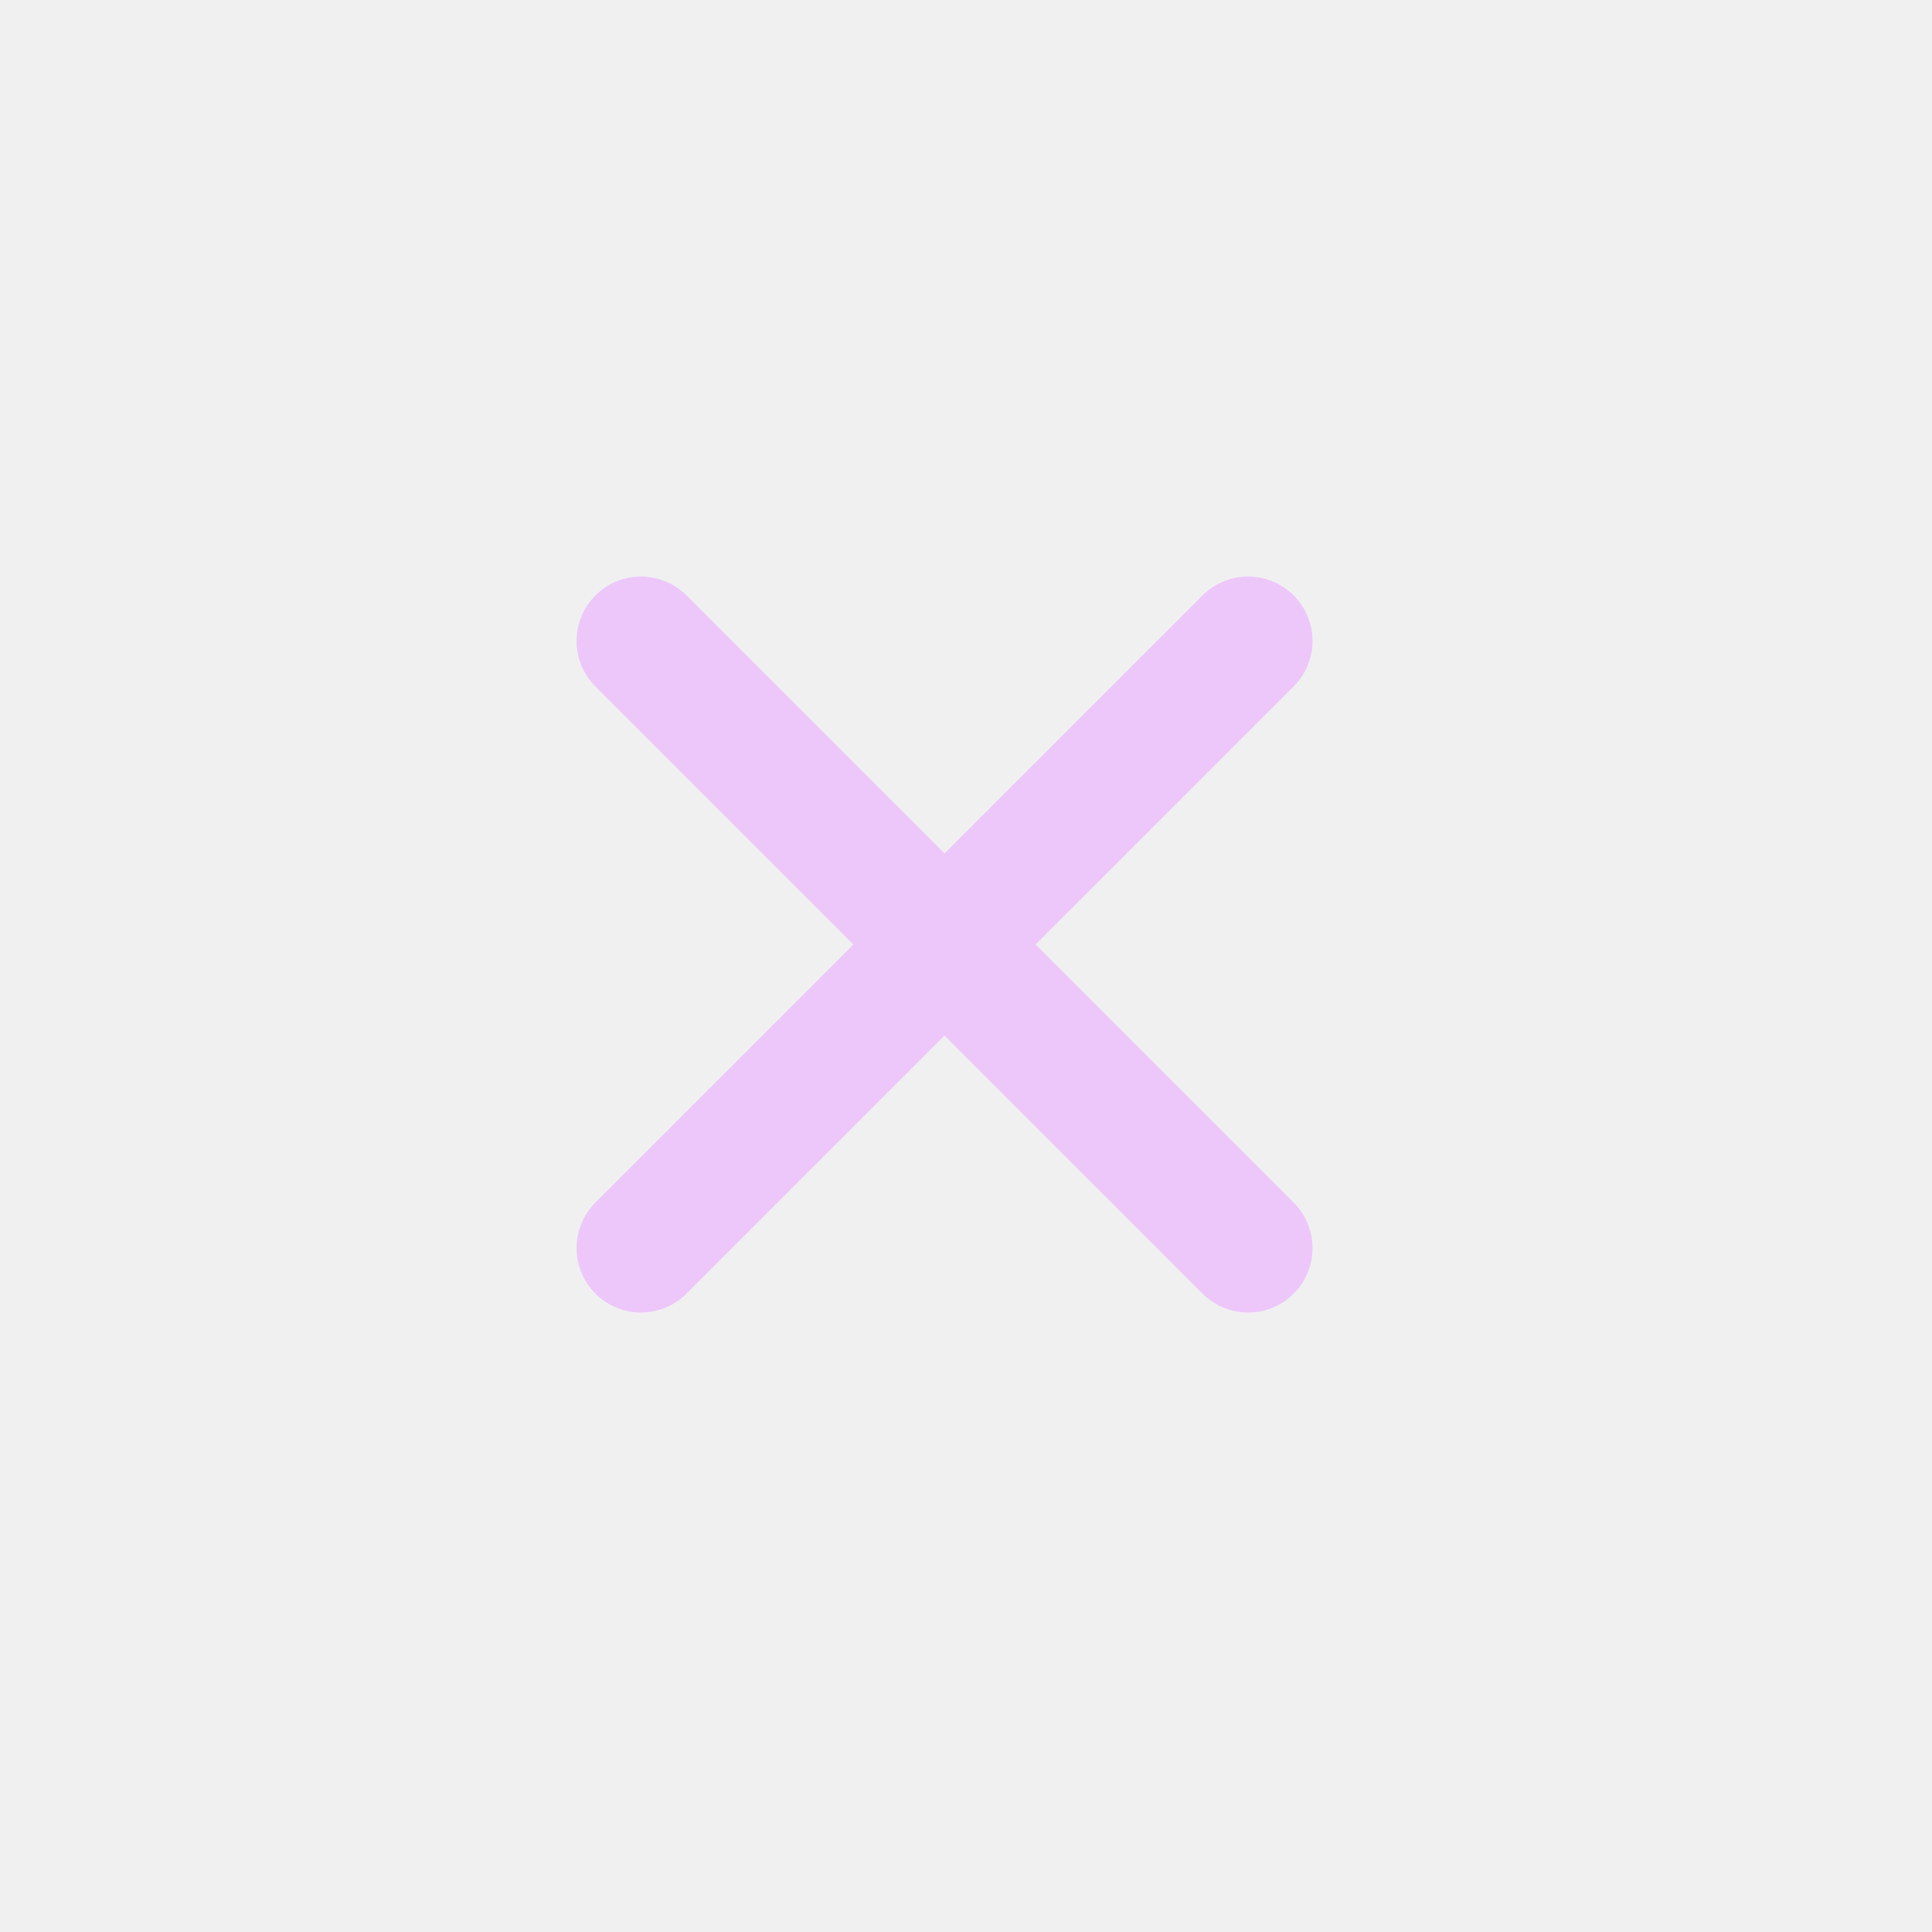
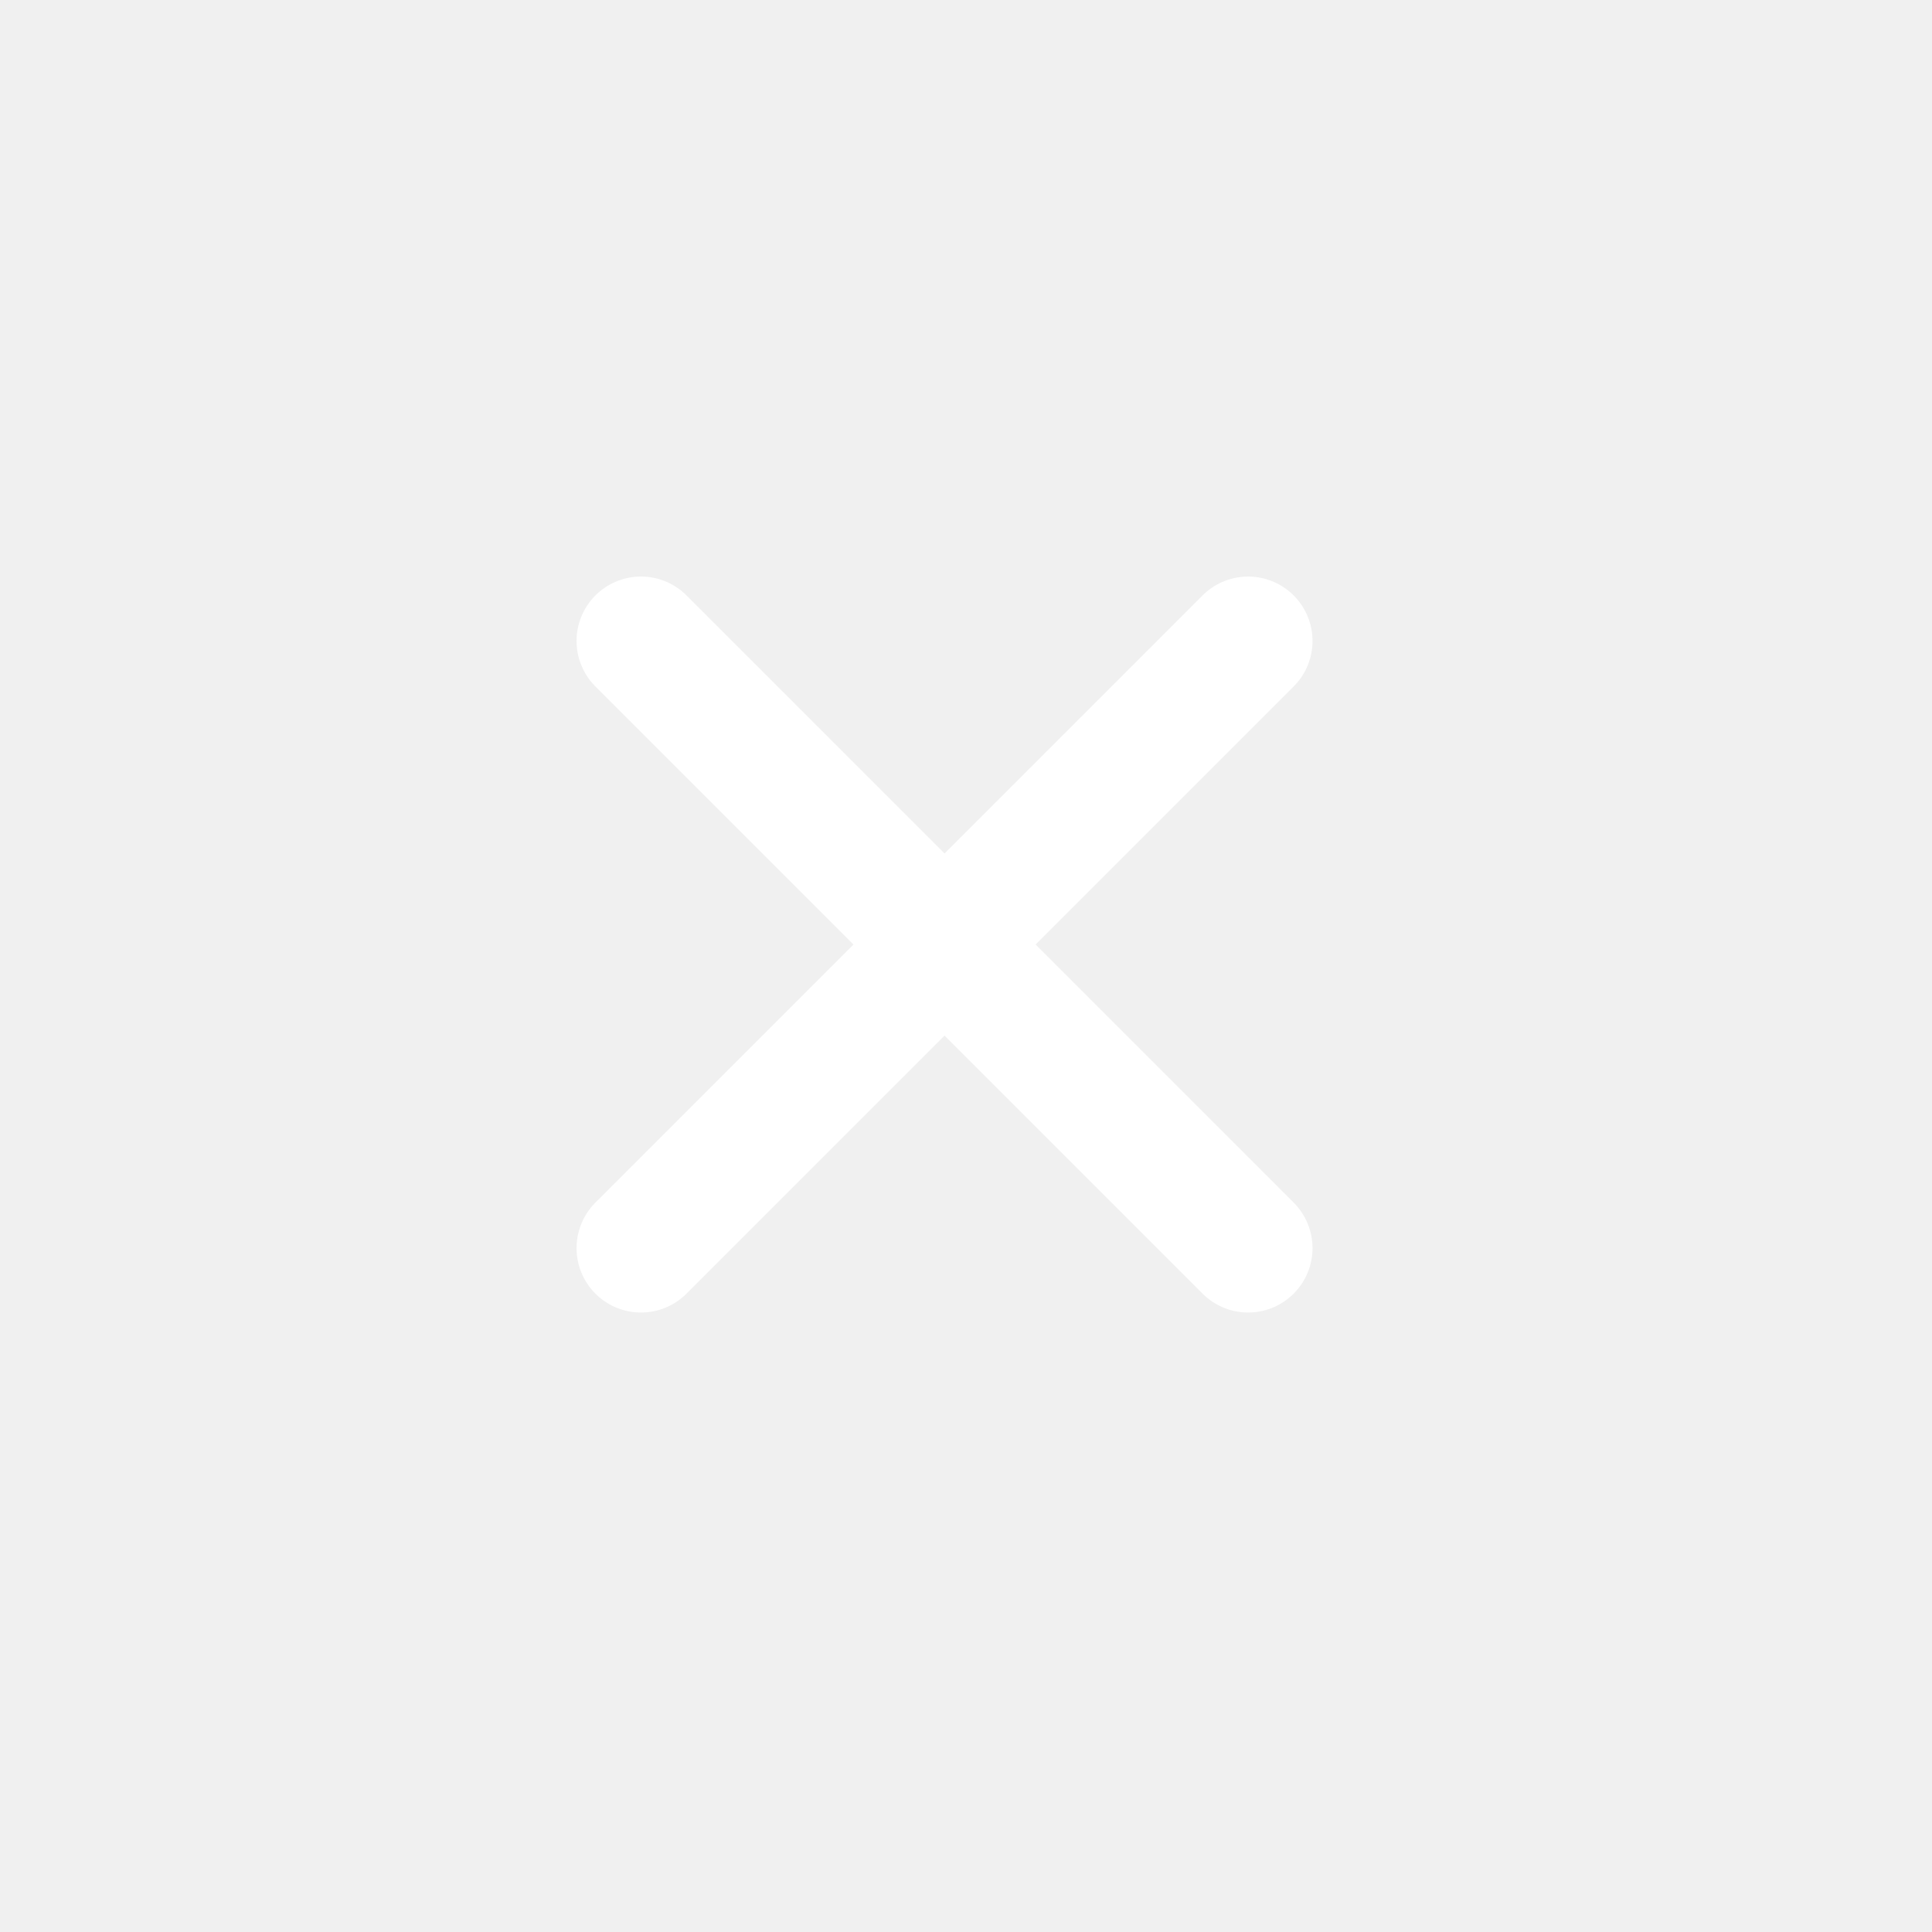
<svg xmlns="http://www.w3.org/2000/svg" width="45" height="45" viewBox="0 0 45 45" fill="none">
-   <path d="M14.929 29.071L29.071 14.929" stroke="#edc7fa" stroke-width="3" stroke-linecap="round" />
-   <path d="M29.071 29.071L14.929 14.929" stroke="#edc7fa" stroke-width="3" stroke-linecap="round" />
+   <path d="M14.929 29.071L29.071 14.929" stroke="white" stroke-width="3" stroke-linecap="round" />
+   <path d="M29.071 29.071L14.929 14.929" stroke="white" stroke-width="3" stroke-linecap="round" />
</svg>
